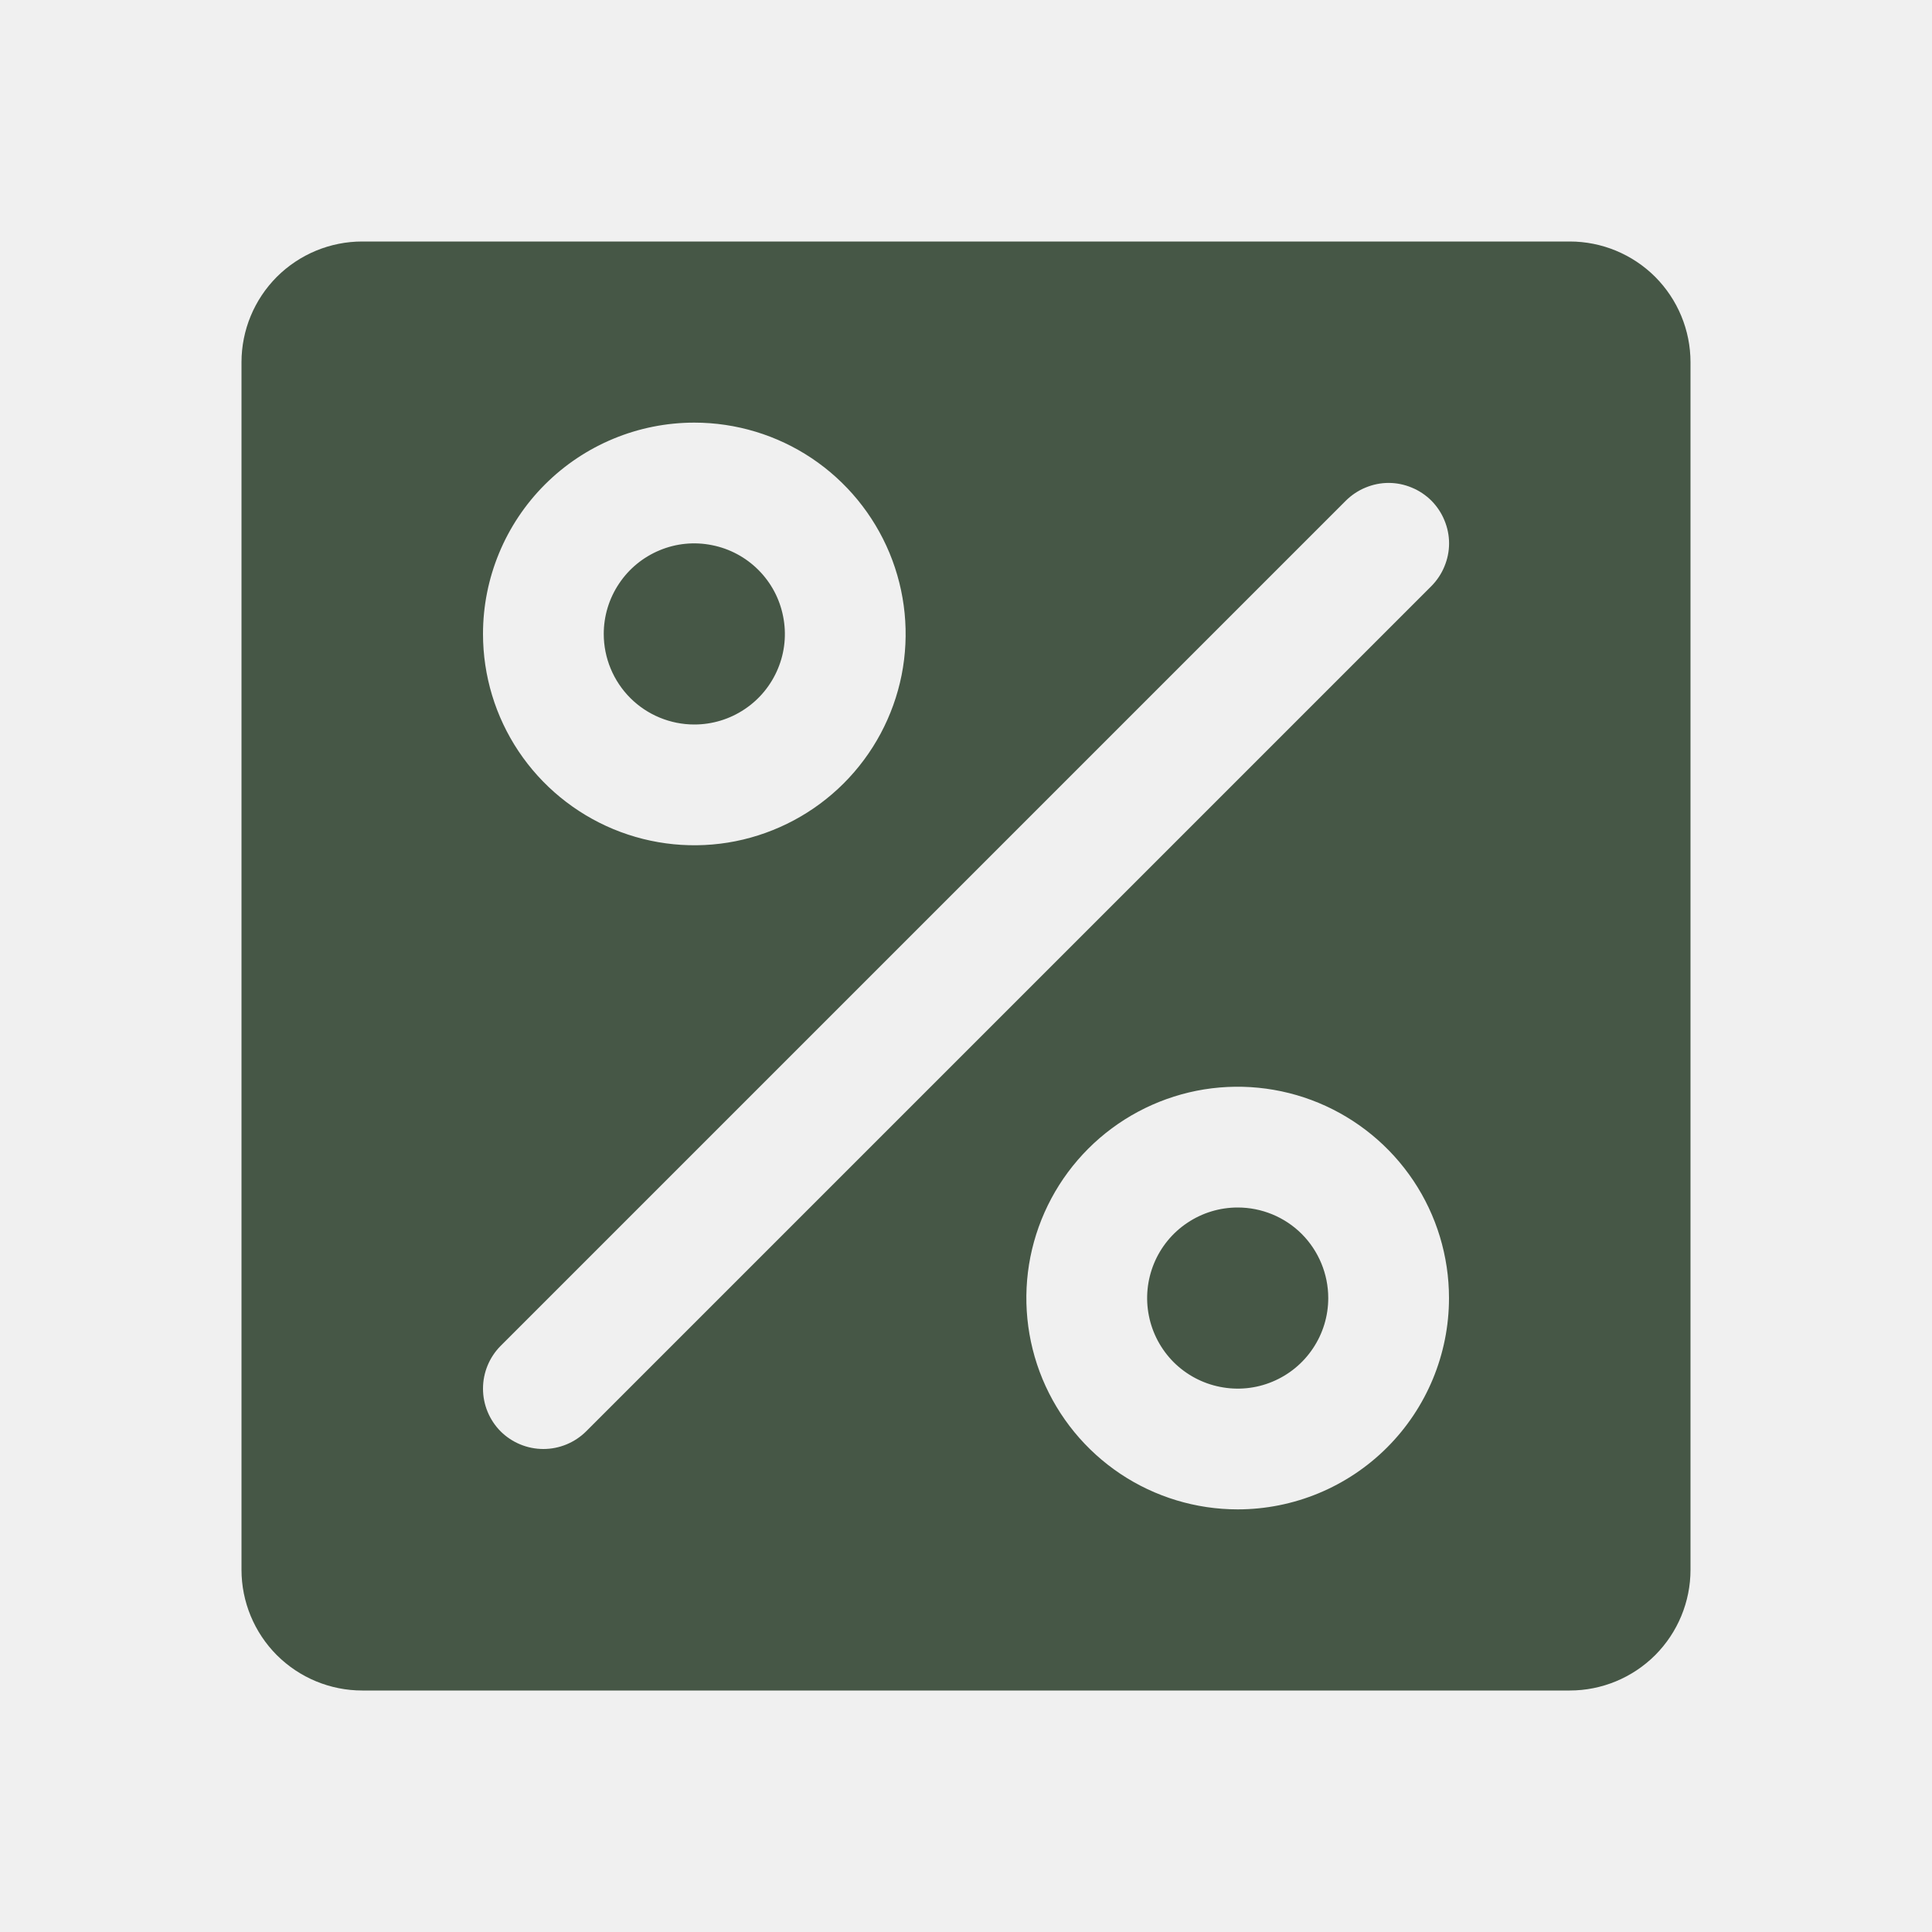
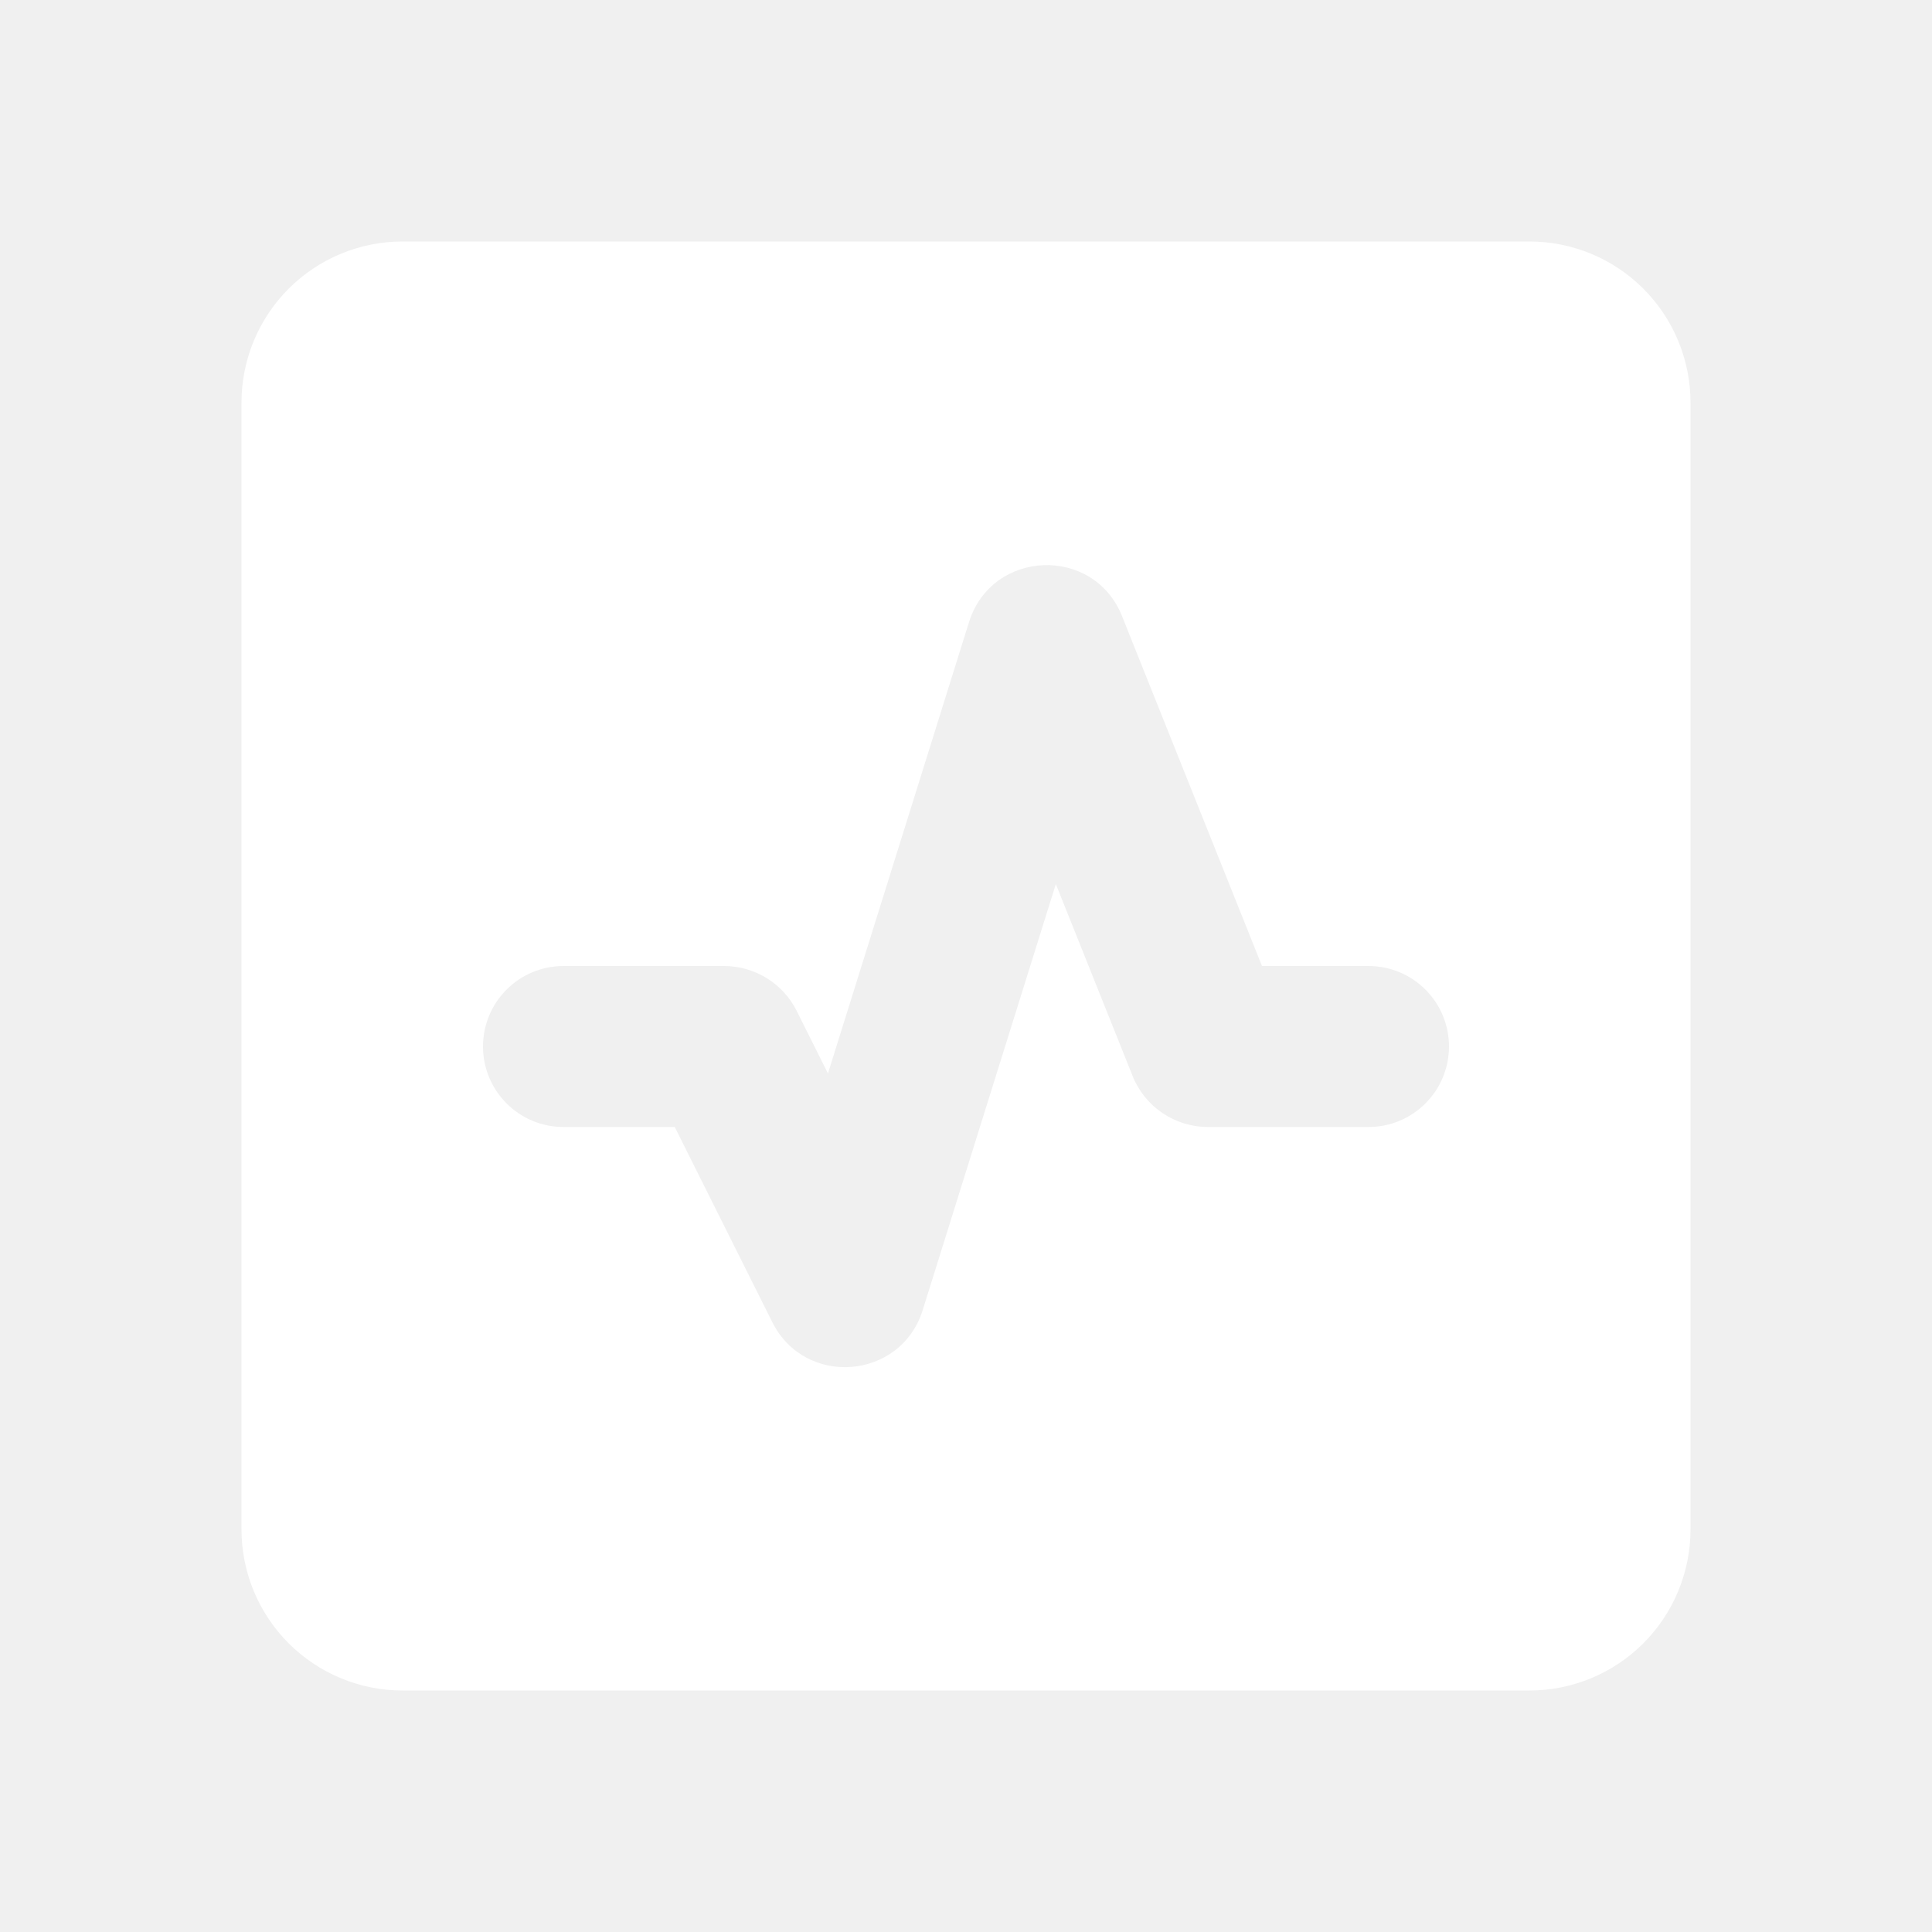
<svg xmlns="http://www.w3.org/2000/svg" width="24" height="24" viewBox="0 0 24 24" fill="none">
-   <path d="M16.5 16.125C16.5 16.348 16.434 16.565 16.31 16.75C16.187 16.935 16.011 17.079 15.806 17.164C15.6 17.25 15.374 17.272 15.155 17.228C14.937 17.185 14.737 17.078 14.579 16.921C14.422 16.763 14.315 16.563 14.272 16.345C14.228 16.126 14.251 15.9 14.336 15.694C14.421 15.489 14.565 15.313 14.75 15.19C14.935 15.066 15.152 15 15.375 15C15.673 15 15.96 15.118 16.171 15.329C16.381 15.54 16.5 15.827 16.5 16.125ZM8.625 9C8.848 9 9.065 8.934 9.25 8.81C9.435 8.687 9.579 8.511 9.664 8.306C9.75 8.1 9.772 7.874 9.728 7.656C9.685 7.437 9.578 7.237 9.421 7.08C9.263 6.922 9.063 6.815 8.844 6.772C8.626 6.728 8.4 6.75 8.194 6.836C7.989 6.921 7.813 7.065 7.69 7.25C7.566 7.435 7.5 7.652 7.5 7.875C7.5 8.173 7.619 8.46 7.83 8.671C8.04 8.881 8.327 9 8.625 9ZM21 4.5V19.5C21 19.898 20.842 20.279 20.561 20.561C20.279 20.842 19.898 21 19.5 21H4.5C4.102 21 3.721 20.842 3.439 20.561C3.158 20.279 3 19.898 3 19.5V4.5C3 4.102 3.158 3.721 3.439 3.439C3.721 3.158 4.102 3 4.5 3H19.5C19.898 3 20.279 3.158 20.561 3.439C20.842 3.721 21 4.102 21 4.5ZM6 7.875C6 8.394 6.154 8.902 6.442 9.333C6.731 9.765 7.141 10.101 7.62 10.3C8.1 10.499 8.628 10.551 9.137 10.45C9.646 10.348 10.114 10.098 10.481 9.731C10.848 9.364 11.098 8.896 11.2 8.387C11.301 7.878 11.249 7.35 11.05 6.87C10.851 6.391 10.515 5.981 10.083 5.692C9.652 5.404 9.144 5.25 8.625 5.25C7.929 5.25 7.261 5.527 6.769 6.019C6.277 6.511 6 7.179 6 7.875ZM18 16.125C18 15.606 17.846 15.098 17.558 14.667C17.269 14.235 16.859 13.899 16.38 13.7C15.9 13.501 15.372 13.449 14.863 13.55C14.354 13.652 13.886 13.902 13.519 14.269C13.152 14.636 12.902 15.104 12.8 15.613C12.699 16.122 12.751 16.65 12.95 17.13C13.149 17.609 13.485 18.019 13.917 18.308C14.348 18.596 14.856 18.75 15.375 18.75C16.071 18.75 16.739 18.473 17.231 17.981C17.723 17.489 18 16.821 18 16.125ZM17.781 6.219C17.711 6.15 17.628 6.094 17.537 6.057C17.446 6.019 17.349 5.999 17.25 5.999C17.151 5.999 17.054 6.019 16.963 6.057C16.872 6.094 16.789 6.15 16.719 6.219L6.219 16.719C6.079 16.86 6 17.051 6 17.25C6 17.449 6.079 17.64 6.219 17.781C6.36 17.921 6.551 18 6.75 18C6.949 18 7.14 17.921 7.281 17.781L17.781 7.281C17.85 7.211 17.906 7.128 17.943 7.037C17.981 6.946 18.001 6.849 18.001 6.75C18.001 6.651 17.981 6.554 17.943 6.463C17.906 6.372 17.85 6.289 17.781 6.219Z" fill="#465746" />
+   <path fill-rule="evenodd" clip-rule="evenodd" d="M3 5C3 4.47 3.211 3.961 3.586 3.586C3.961 3.211 4.47 3 5 3H19C19.53 3 20.039 3.211 20.414 3.586C20.789 3.961 21 4.47 21 5V19C21 19.53 20.789 20.039 20.414 20.414C20.039 20.789 19.53 21 19 21H5C4.47 21 3.961 20.789 3.586 20.414C3.211 20.039 3 19.53 3 19V5ZM13.939 7.655C13.586 6.772 12.321 6.822 12.037 7.729L10.285 13.335L9.897 12.558C9.813 12.39 9.684 12.249 9.525 12.151C9.365 12.052 9.181 12 8.994 12H7C6.735 12 6.48 12.105 6.293 12.293C6.105 12.48 6 12.735 6 13C6 13.265 6.105 13.52 6.293 13.707C6.48 13.895 6.735 14 7 14H8.382L9.594 16.425C10.001 17.238 11.191 17.142 11.462 16.275L13.116 10.982L14.069 13.365C14.222 13.749 14.594 14 15.007 14H17C17.265 14 17.52 13.895 17.707 13.707C17.895 13.52 18 13.265 18 13C18 12.735 17.895 12.48 17.707 12.293C17.52 12.105 17.265 12 17 12H15.677L13.939 7.655Z" fill="white" />
</svg>
